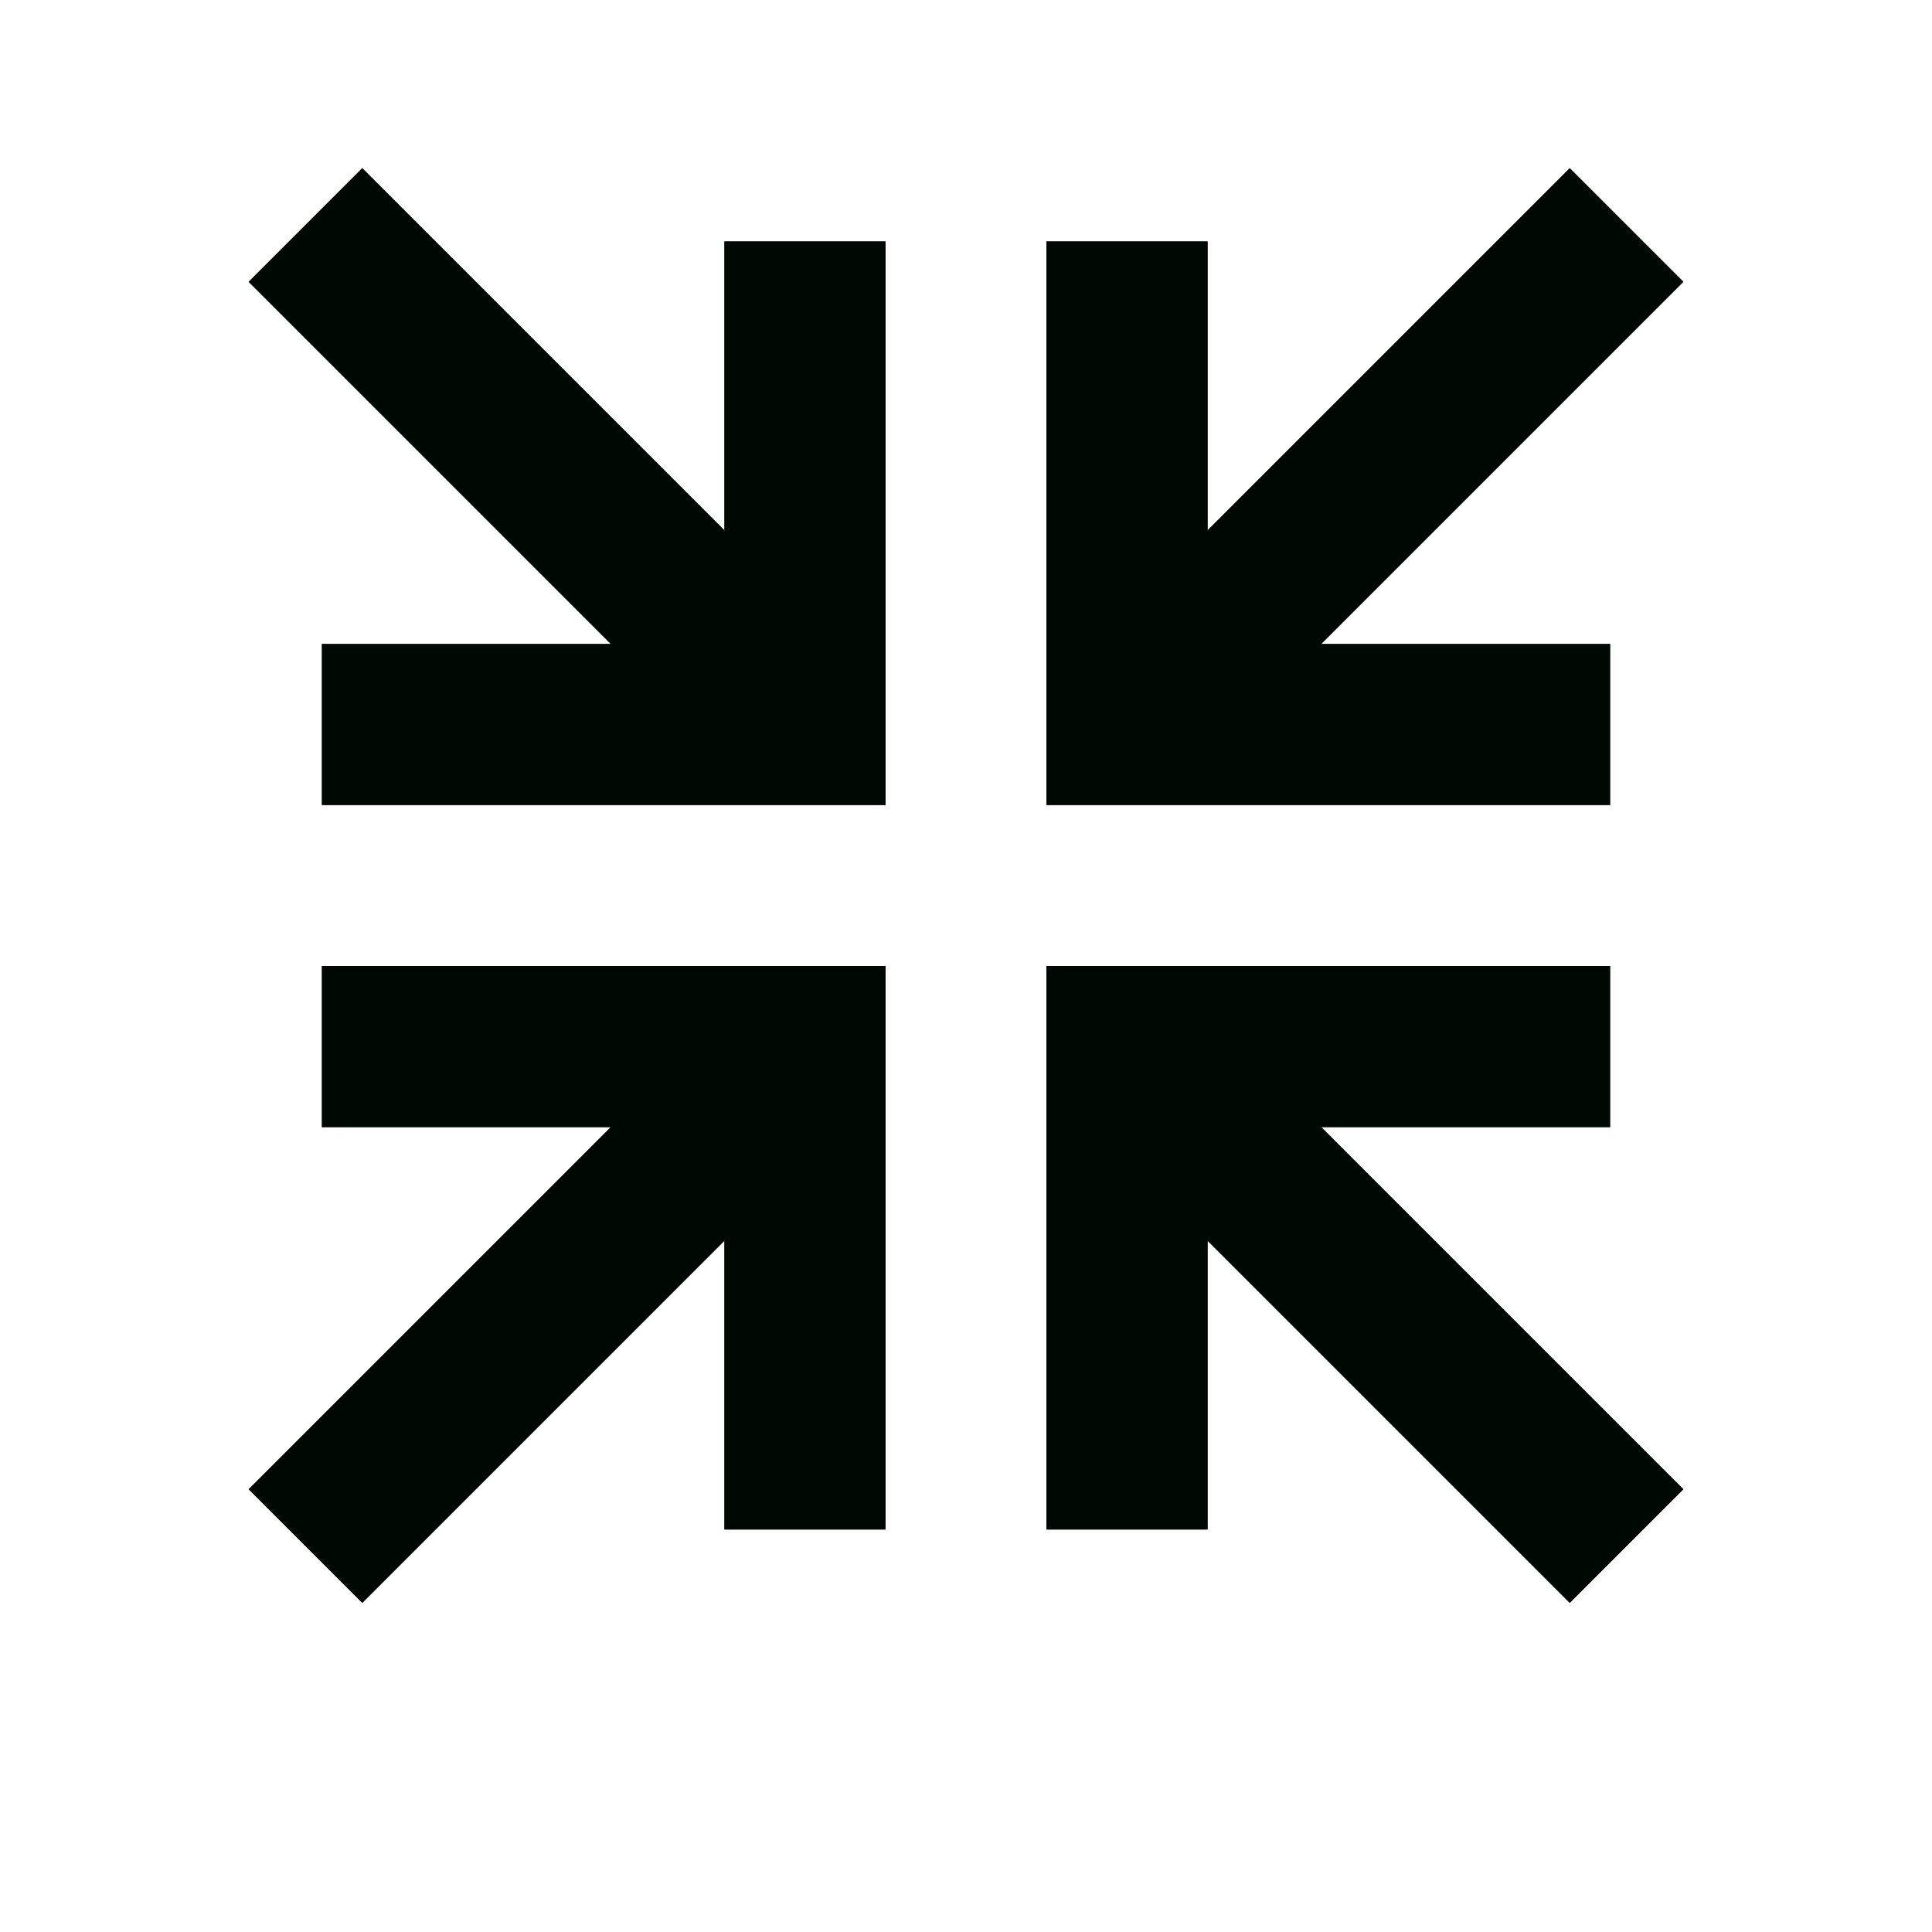
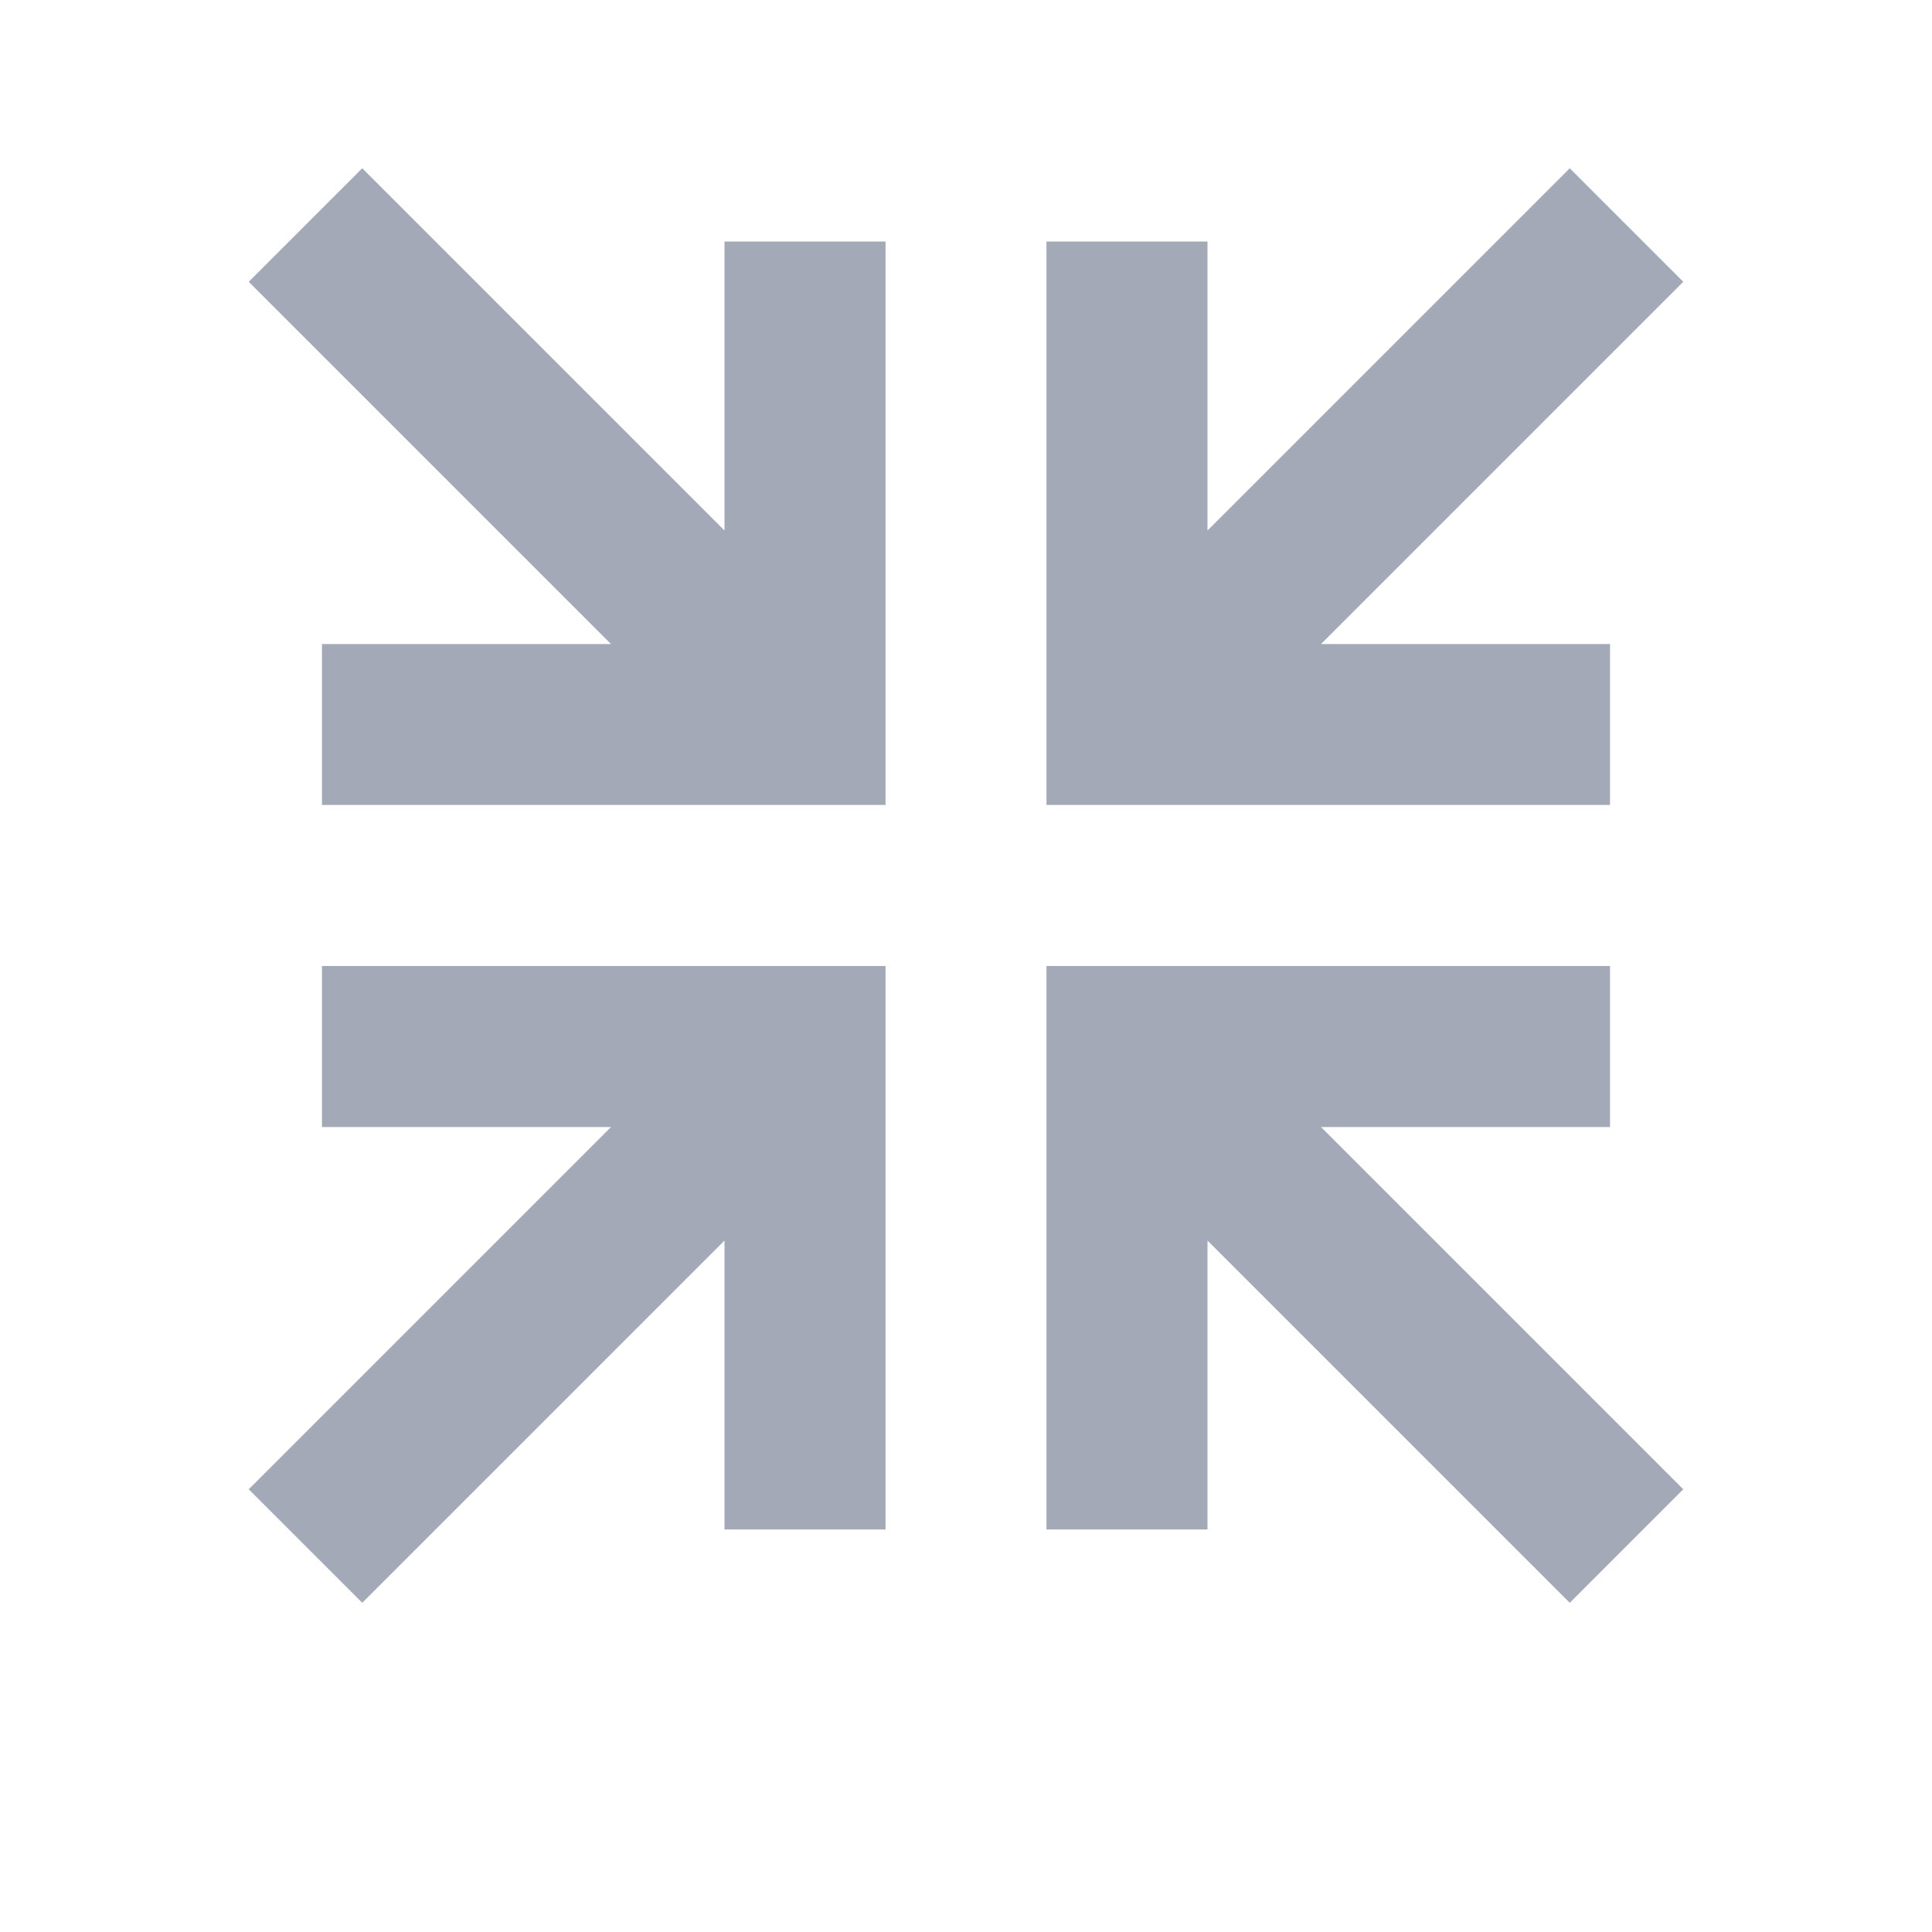
<svg xmlns="http://www.w3.org/2000/svg" width="20" height="20" viewBox="0 0 20 20" fill="none">
-   <path d="M16.25 1.742L17.425 2.917L13.675 6.667H16.667V8.333H10.833V2.5H12.5V5.492L16.25 1.742ZM17.425 15.417L16.25 16.592L12.5 12.842V15.833H10.833V10H16.667V11.667H13.675L17.425 15.417ZM3.75 1.742L7.5 5.492V2.5H9.167V8.333H3.333V6.667H6.325L2.575 2.917L3.75 1.742ZM2.575 15.417L6.325 11.667H3.333V10H9.167V15.833H7.5V12.842L3.75 16.592L2.575 15.417Z" fill="#00481D" />
-   <path d="M16.25 1.742L17.425 2.917L13.675 6.667H16.667V8.333H10.833V2.5H12.5V5.492L16.25 1.742ZM17.425 15.417L16.25 16.592L12.5 12.842V15.833H10.833V10H16.667V11.667H13.675L17.425 15.417ZM3.75 1.742L7.5 5.492V2.5H9.167V8.333H3.333V6.667H6.325L2.575 2.917L3.75 1.742ZM2.575 15.417L6.325 11.667H3.333V10H9.167V15.833H7.5V12.842L3.75 16.592L2.575 15.417Z" fill="black" fill-opacity="0.2" />
-   <path d="M16.25 1.742L17.425 2.917L13.675 6.667H16.667V8.333H10.833V2.5H12.5V5.492L16.25 1.742ZM17.425 15.417L16.25 16.592L12.5 12.842V15.833H10.833V10H16.667V11.667H13.675L17.425 15.417ZM3.75 1.742L7.5 5.492V2.5H9.167V8.333H3.333V6.667H6.325L2.575 2.917L3.75 1.742ZM2.575 15.417L6.325 11.667H3.333V10H9.167V15.833H7.5V12.842L3.75 16.592L2.575 15.417Z" fill="black" fill-opacity="0.2" />
-   <path d="M16.25 1.742L17.425 2.917L13.675 6.667H16.667V8.333H10.833V2.5H12.5V5.492L16.25 1.742ZM17.425 15.417L16.25 16.592L12.5 12.842V15.833H10.833V10H16.667V11.667H13.675L17.425 15.417ZM3.75 1.742L7.5 5.492V2.5H9.167V8.333H3.333V6.667H6.325L2.575 2.917L3.75 1.742ZM2.575 15.417L6.325 11.667H3.333V10H9.167V15.833H7.5V12.842L3.75 16.592L2.575 15.417Z" fill="black" fill-opacity="0.2" />
-   <path d="M16.25 1.742L17.425 2.917L13.675 6.667H16.667V8.333H10.833V2.5H12.5V5.492L16.25 1.742ZM17.425 15.417L16.25 16.592L12.5 12.842V15.833H10.833V10H16.667V11.667H13.675L17.425 15.417ZM3.75 1.742L7.5 5.492V2.5H9.167V8.333H3.333V6.667H6.325L2.575 2.917L3.75 1.742ZM2.575 15.417L6.325 11.667H3.333V10H9.167V15.833H7.5V12.842L3.75 16.592L2.575 15.417Z" fill="black" fill-opacity="0.2" />
-   <path d="M16.25 1.742L17.425 2.917L13.675 6.667H16.667V8.333H10.833V2.5H12.5V5.492L16.25 1.742ZM17.425 15.417L16.25 16.592L12.5 12.842V15.833H10.833V10H16.667V11.667H13.675L17.425 15.417ZM3.75 1.742L7.5 5.492V2.5H9.167V8.333H3.333V6.667H6.325L2.575 2.917L3.75 1.742ZM2.575 15.417L6.325 11.667H3.333V10H9.167V15.833H7.5V12.842L3.75 16.592L2.575 15.417Z" fill="black" fill-opacity="0.2" />
-   <path d="M16.25 1.742L17.425 2.917L13.675 6.667H16.667V8.333H10.833V2.5H12.5V5.492L16.25 1.742ZM17.425 15.417L16.25 16.592L12.5 12.842V15.833H10.833V10H16.667V11.667H13.675L17.425 15.417ZM3.75 1.742L7.5 5.492V2.5H9.167V8.333H3.333V6.667H6.325L2.575 2.917L3.75 1.742ZM2.575 15.417L6.325 11.667H3.333V10H9.167V15.833H7.5V12.842L3.75 16.592L2.575 15.417Z" fill="black" fill-opacity="0.2" />
-   <path d="M16.25 1.742L17.425 2.917L13.675 6.667H16.667V8.333H10.833V2.5H12.5V5.492L16.25 1.742ZM17.425 15.417L16.25 16.592L12.5 12.842V15.833H10.833V10H16.667V11.667H13.675L17.425 15.417ZM3.75 1.742L7.5 5.492V2.5H9.167V8.333H3.333V6.667H6.325L2.575 2.917L3.75 1.742ZM2.575 15.417L6.325 11.667H3.333V10H9.167V15.833H7.5V12.842L3.75 16.592L2.575 15.417Z" fill="black" fill-opacity="0.2" />
-   <path d="M16.25 1.742L17.425 2.917L13.675 6.667H16.667V8.333H10.833V2.5H12.5V5.492L16.25 1.742ZM17.425 15.417L16.25 16.592L12.5 12.842V15.833H10.833V10H16.667V11.667H13.675L17.425 15.417ZM3.75 1.742L7.5 5.492V2.5H9.167V8.333H3.333V6.667H6.325L2.575 2.917L3.75 1.742ZM2.575 15.417L6.325 11.667H3.333V10H9.167V15.833H7.5V12.842L3.75 16.592L2.575 15.417Z" fill="black" fill-opacity="0.2" />
-   <path d="M16.25 1.742L17.425 2.917L13.675 6.667H16.667V8.333H10.833V2.5H12.5V5.492L16.25 1.742ZM17.425 15.417L16.25 16.592L12.5 12.842V15.833H10.833V10H16.667V11.667H13.675L17.425 15.417ZM3.75 1.742L7.5 5.492V2.5H9.167V8.333H3.333V6.667H6.325L2.575 2.917L3.75 1.742ZM2.575 15.417L6.325 11.667H3.333V10H9.167V15.833H7.5V12.842L3.75 16.592L2.575 15.417Z" fill="black" fill-opacity="0.2" />
-   <path d="M16.25 1.742L17.425 2.917L13.675 6.667H16.667V8.333H10.833V2.5H12.5V5.492L16.25 1.742ZM17.425 15.417L16.25 16.592L12.5 12.842V15.833H10.833V10H16.667V11.667H13.675L17.425 15.417ZM3.75 1.742L7.5 5.492V2.5H9.167V8.333H3.333V6.667H6.325L2.575 2.917L3.75 1.742ZM2.575 15.417L6.325 11.667H3.333V10H9.167V15.833H7.5V12.842L3.75 16.592L2.575 15.417Z" fill="black" fill-opacity="0.2" />
+   <path d="M16.25 1.742L17.425 2.917L13.675 6.667H16.667V8.333H10.833V2.5H12.5V5.492L16.25 1.742ZM17.425 15.417L16.25 16.592L12.5 12.842V15.833H10.833V10H16.667V11.667H13.675L17.425 15.417ZM3.75 1.742L7.5 5.492V2.5H9.167V8.333H3.333V6.667H6.325L2.575 2.917L3.75 1.742ZM2.575 15.417L6.325 11.667H3.333V10H9.167V15.833H7.5V12.842L3.75 16.592L2.575 15.417Z" fill="#A3A9B6" />
</svg>
